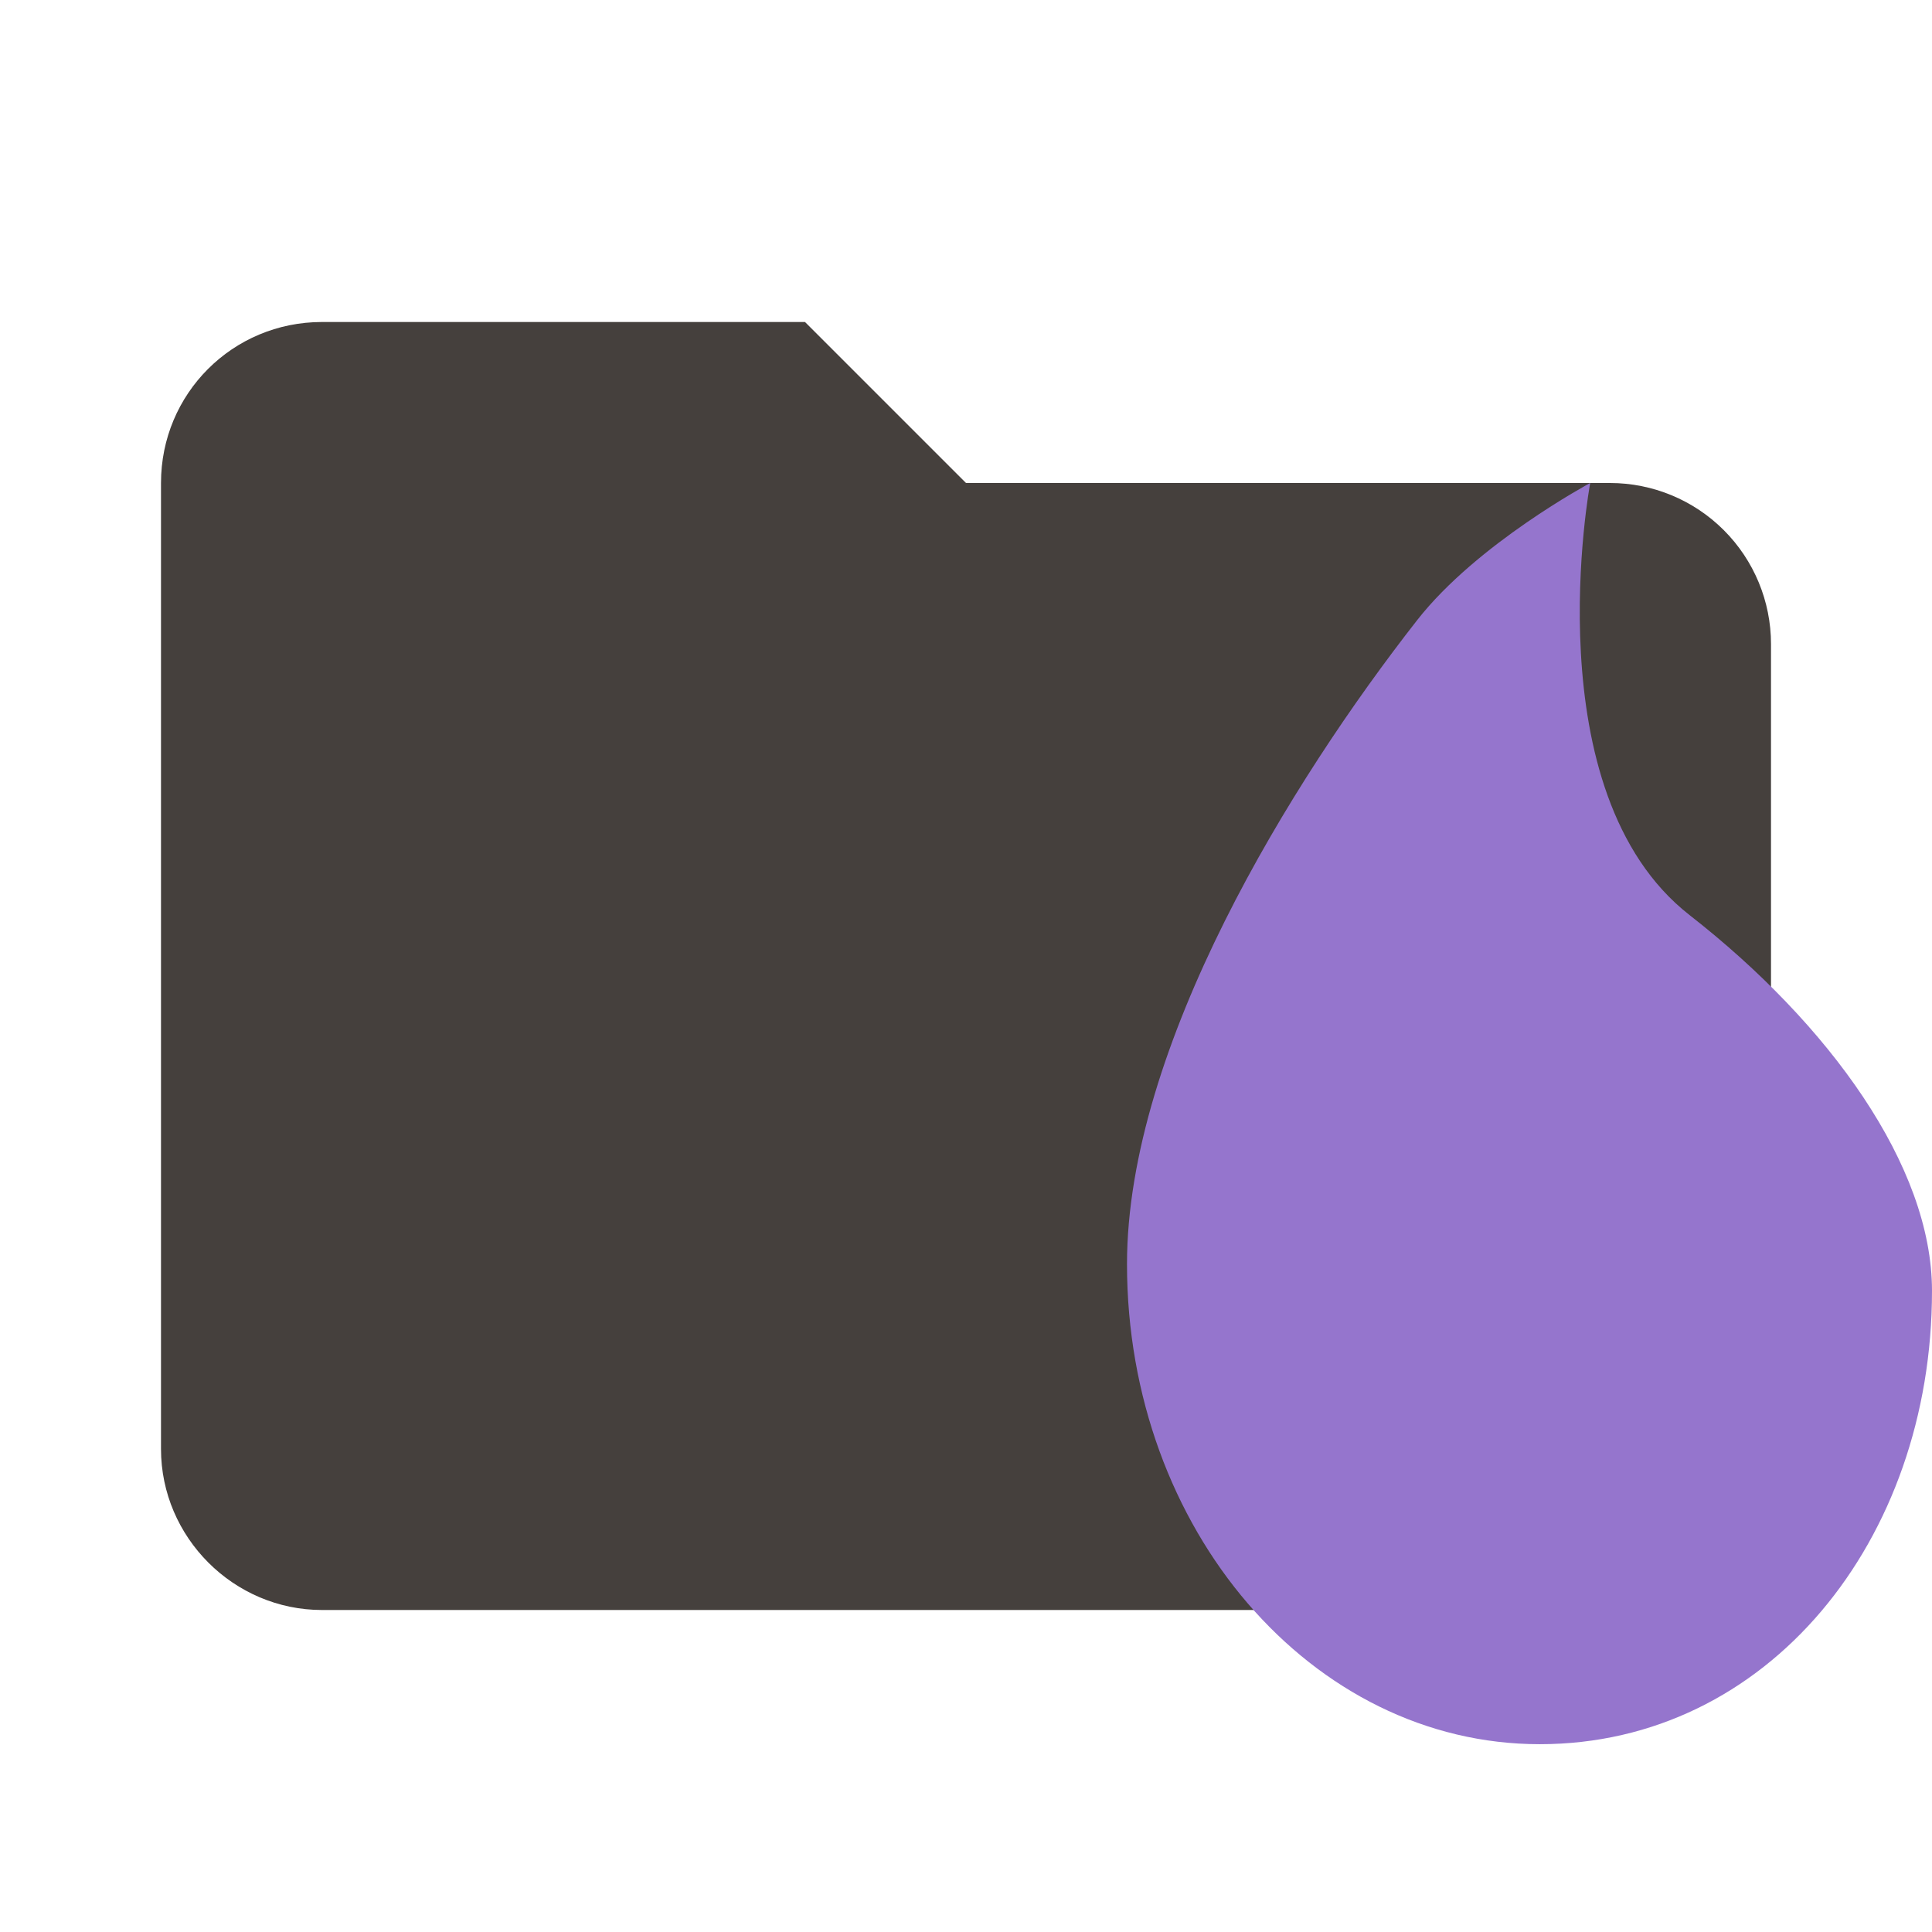
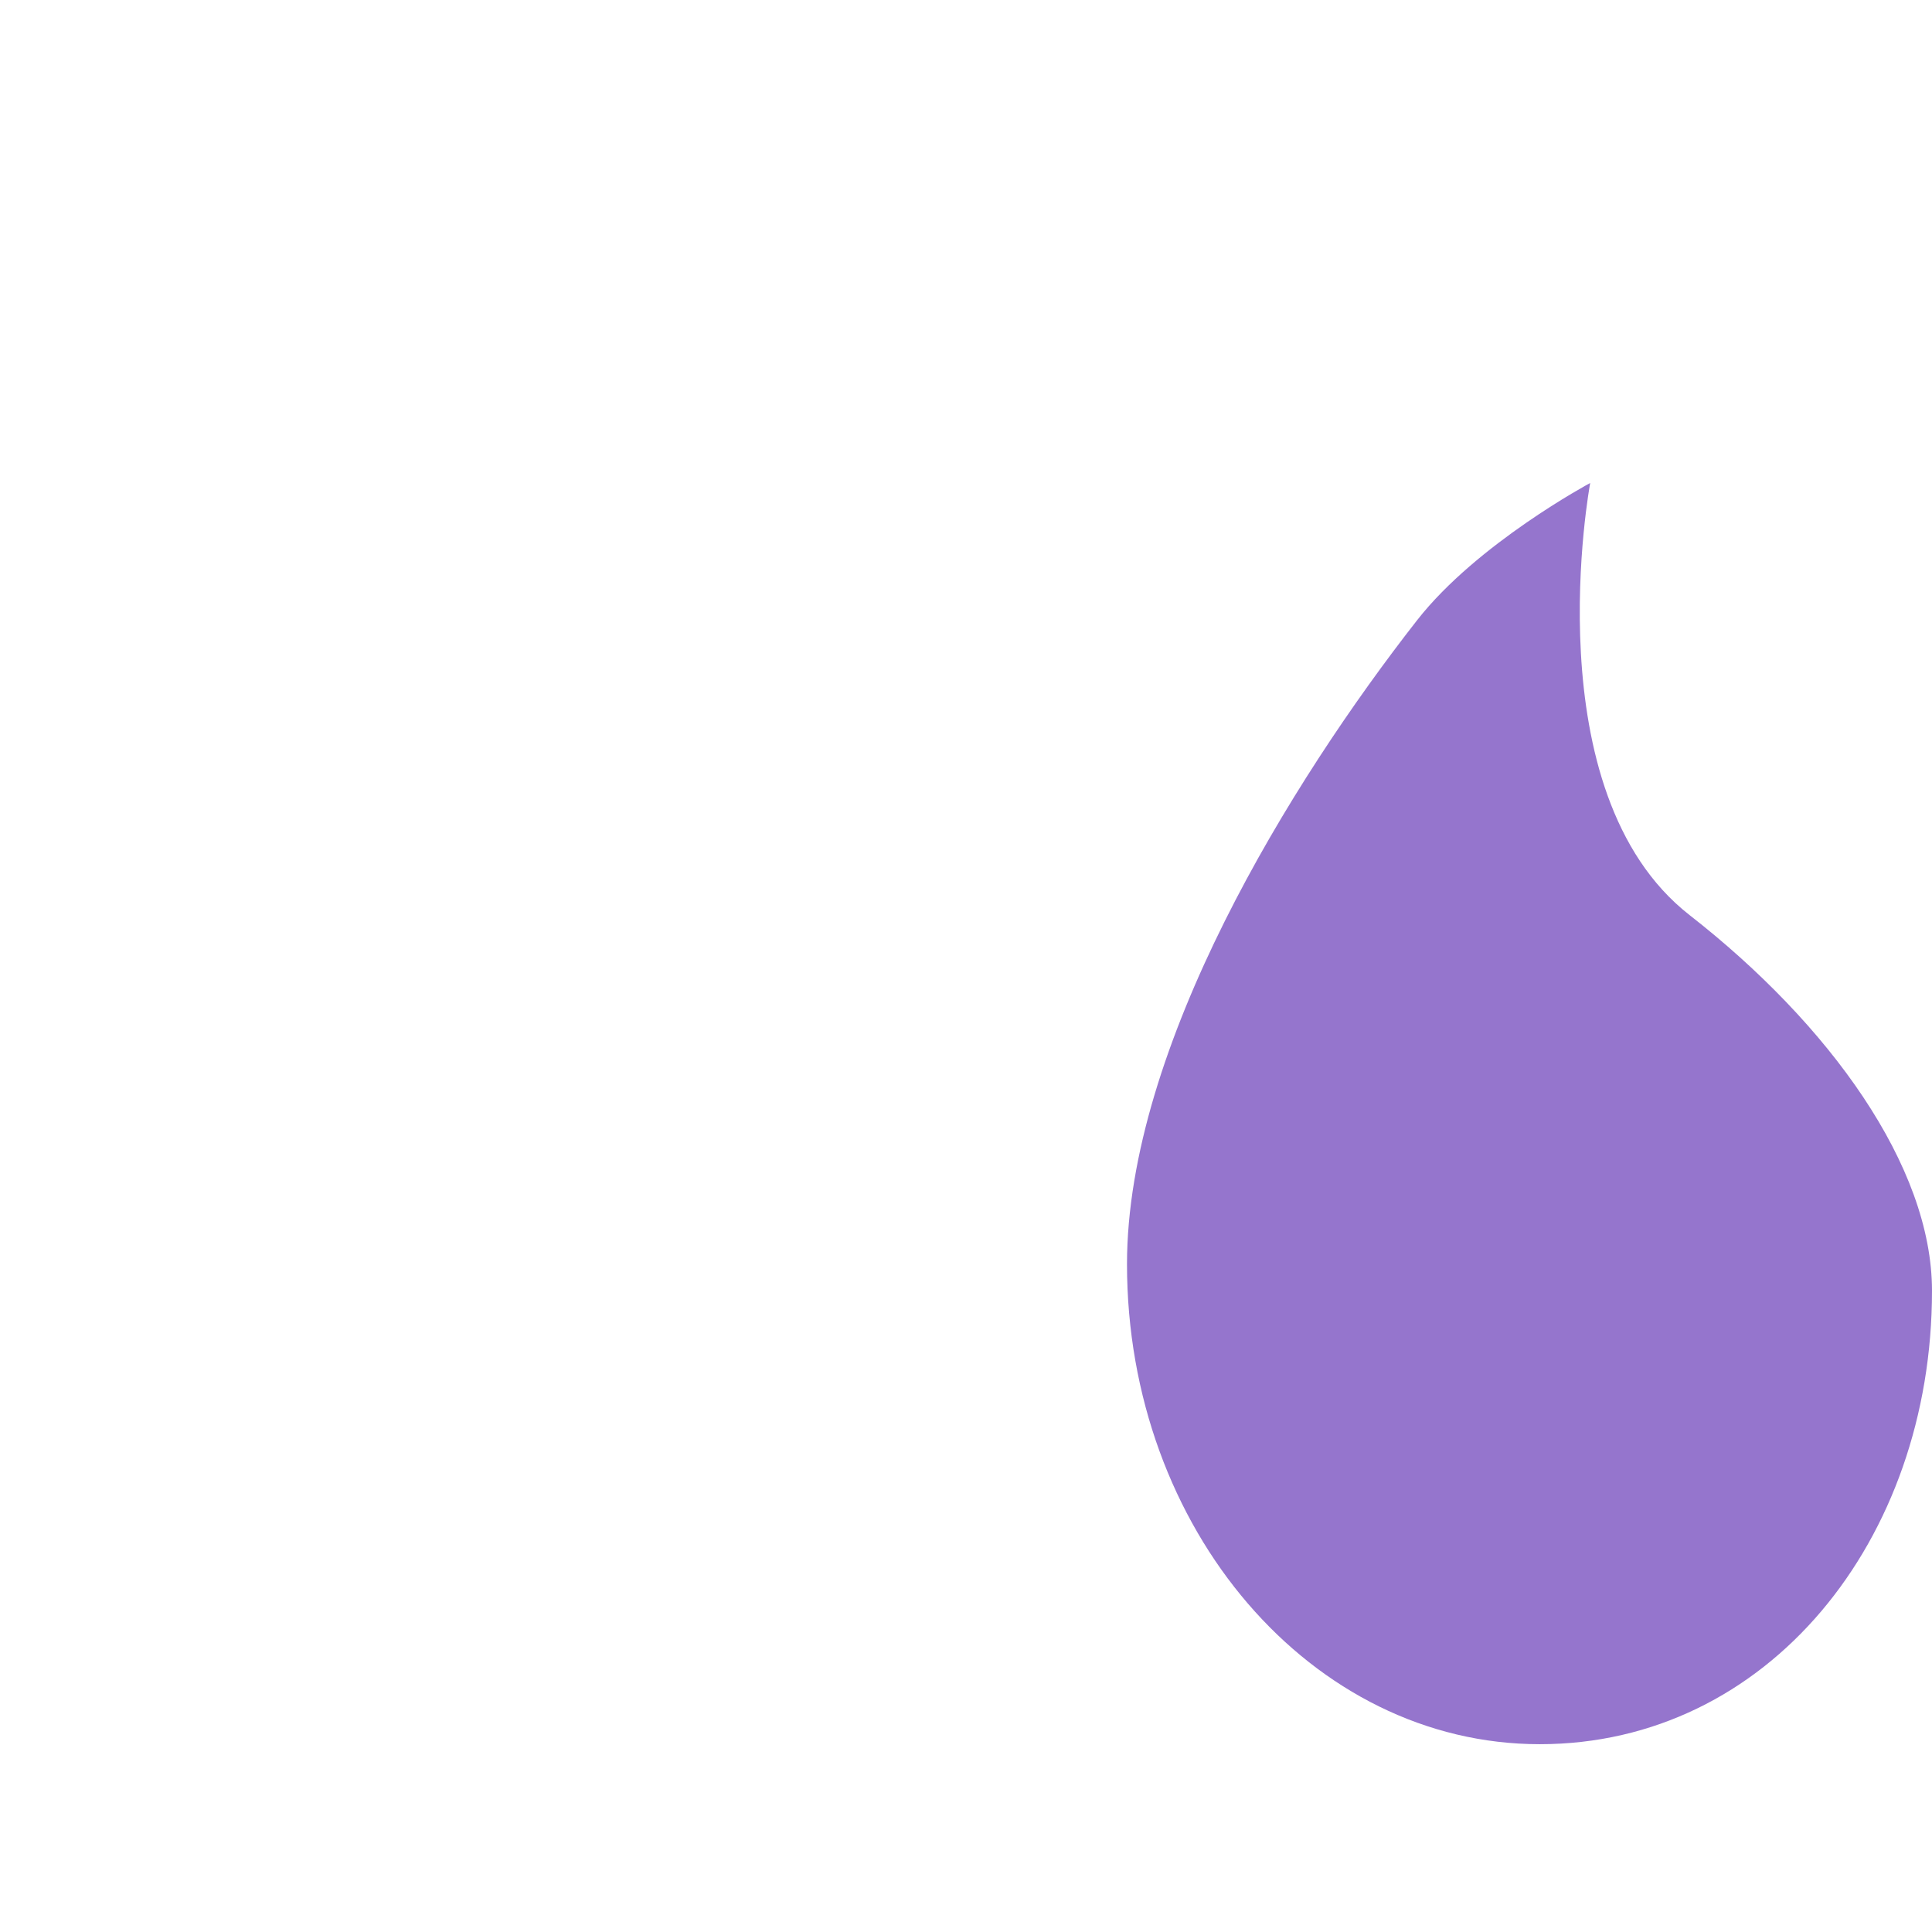
<svg xmlns="http://www.w3.org/2000/svg" width="24" height="24" viewBox="0 0 24 24" fill="none">
-   <path d="M10 4H4C2.89 4 2 4.89 2 6V18C2 19.097 2.903 20 4 20H20C21.097 20 22 19.097 22 18V8C22 7.47 21.789 6.961 21.414 6.586C21.039 6.211 20.53 6 20 6H12L10 4Z" fill="#45403d" />
+   <path d="M10 4H4C2.89 4 2 4.89 2 6V18C2 19.097 2.903 20 4 20H20C21.097 20 22 19.097 22 18V8C22 7.47 21.789 6.961 21.414 6.586C21.039 6.211 20.53 6 20 6H12L10 4Z" fill="transparent" stroke="rgba(255, 255, 255, 0.4)" />
  <path d="M19.127 21.667C16.296 21.667 14 18.997 14 15.704C14 13.007 16.034 9.711 17.605 7.703C18.349 6.752 19.754 6 19.754 6C19.754 6 19.034 9.842 20.989 11.368C22.724 12.722 24 14.485 24 16.035C24 19.138 21.958 21.667 19.127 21.667Z" fill="#9575CD" />
</svg>
